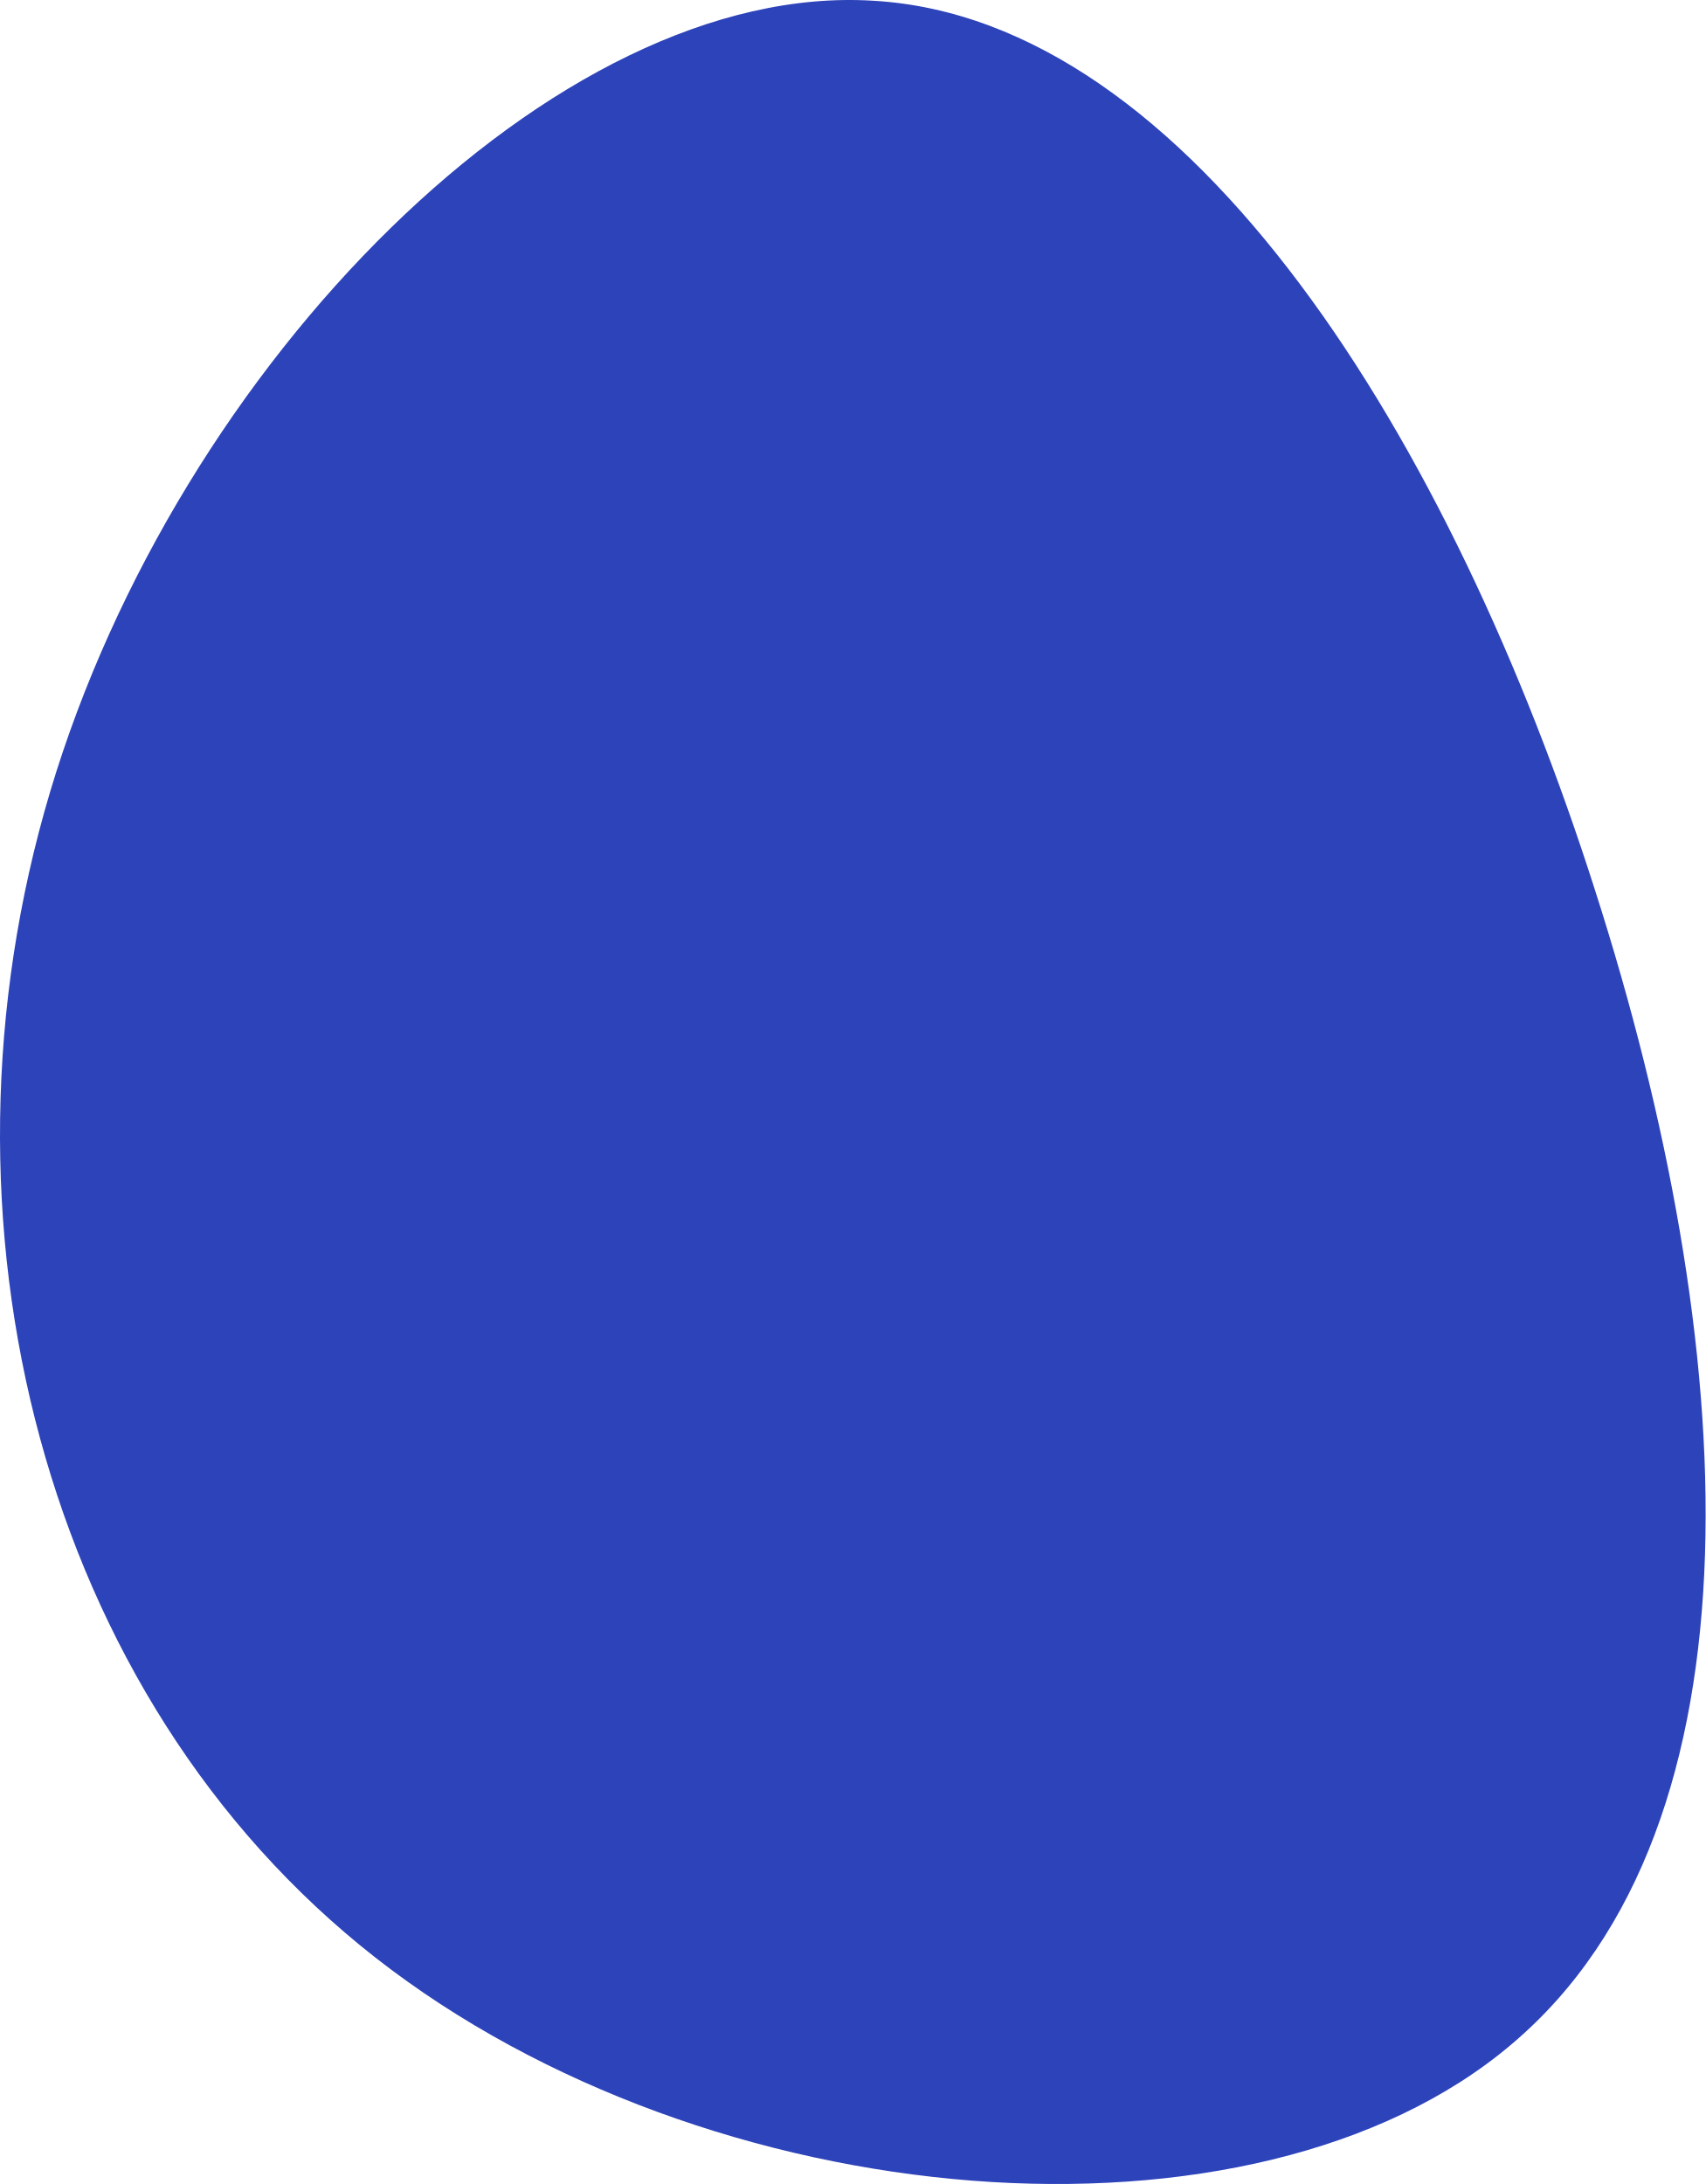
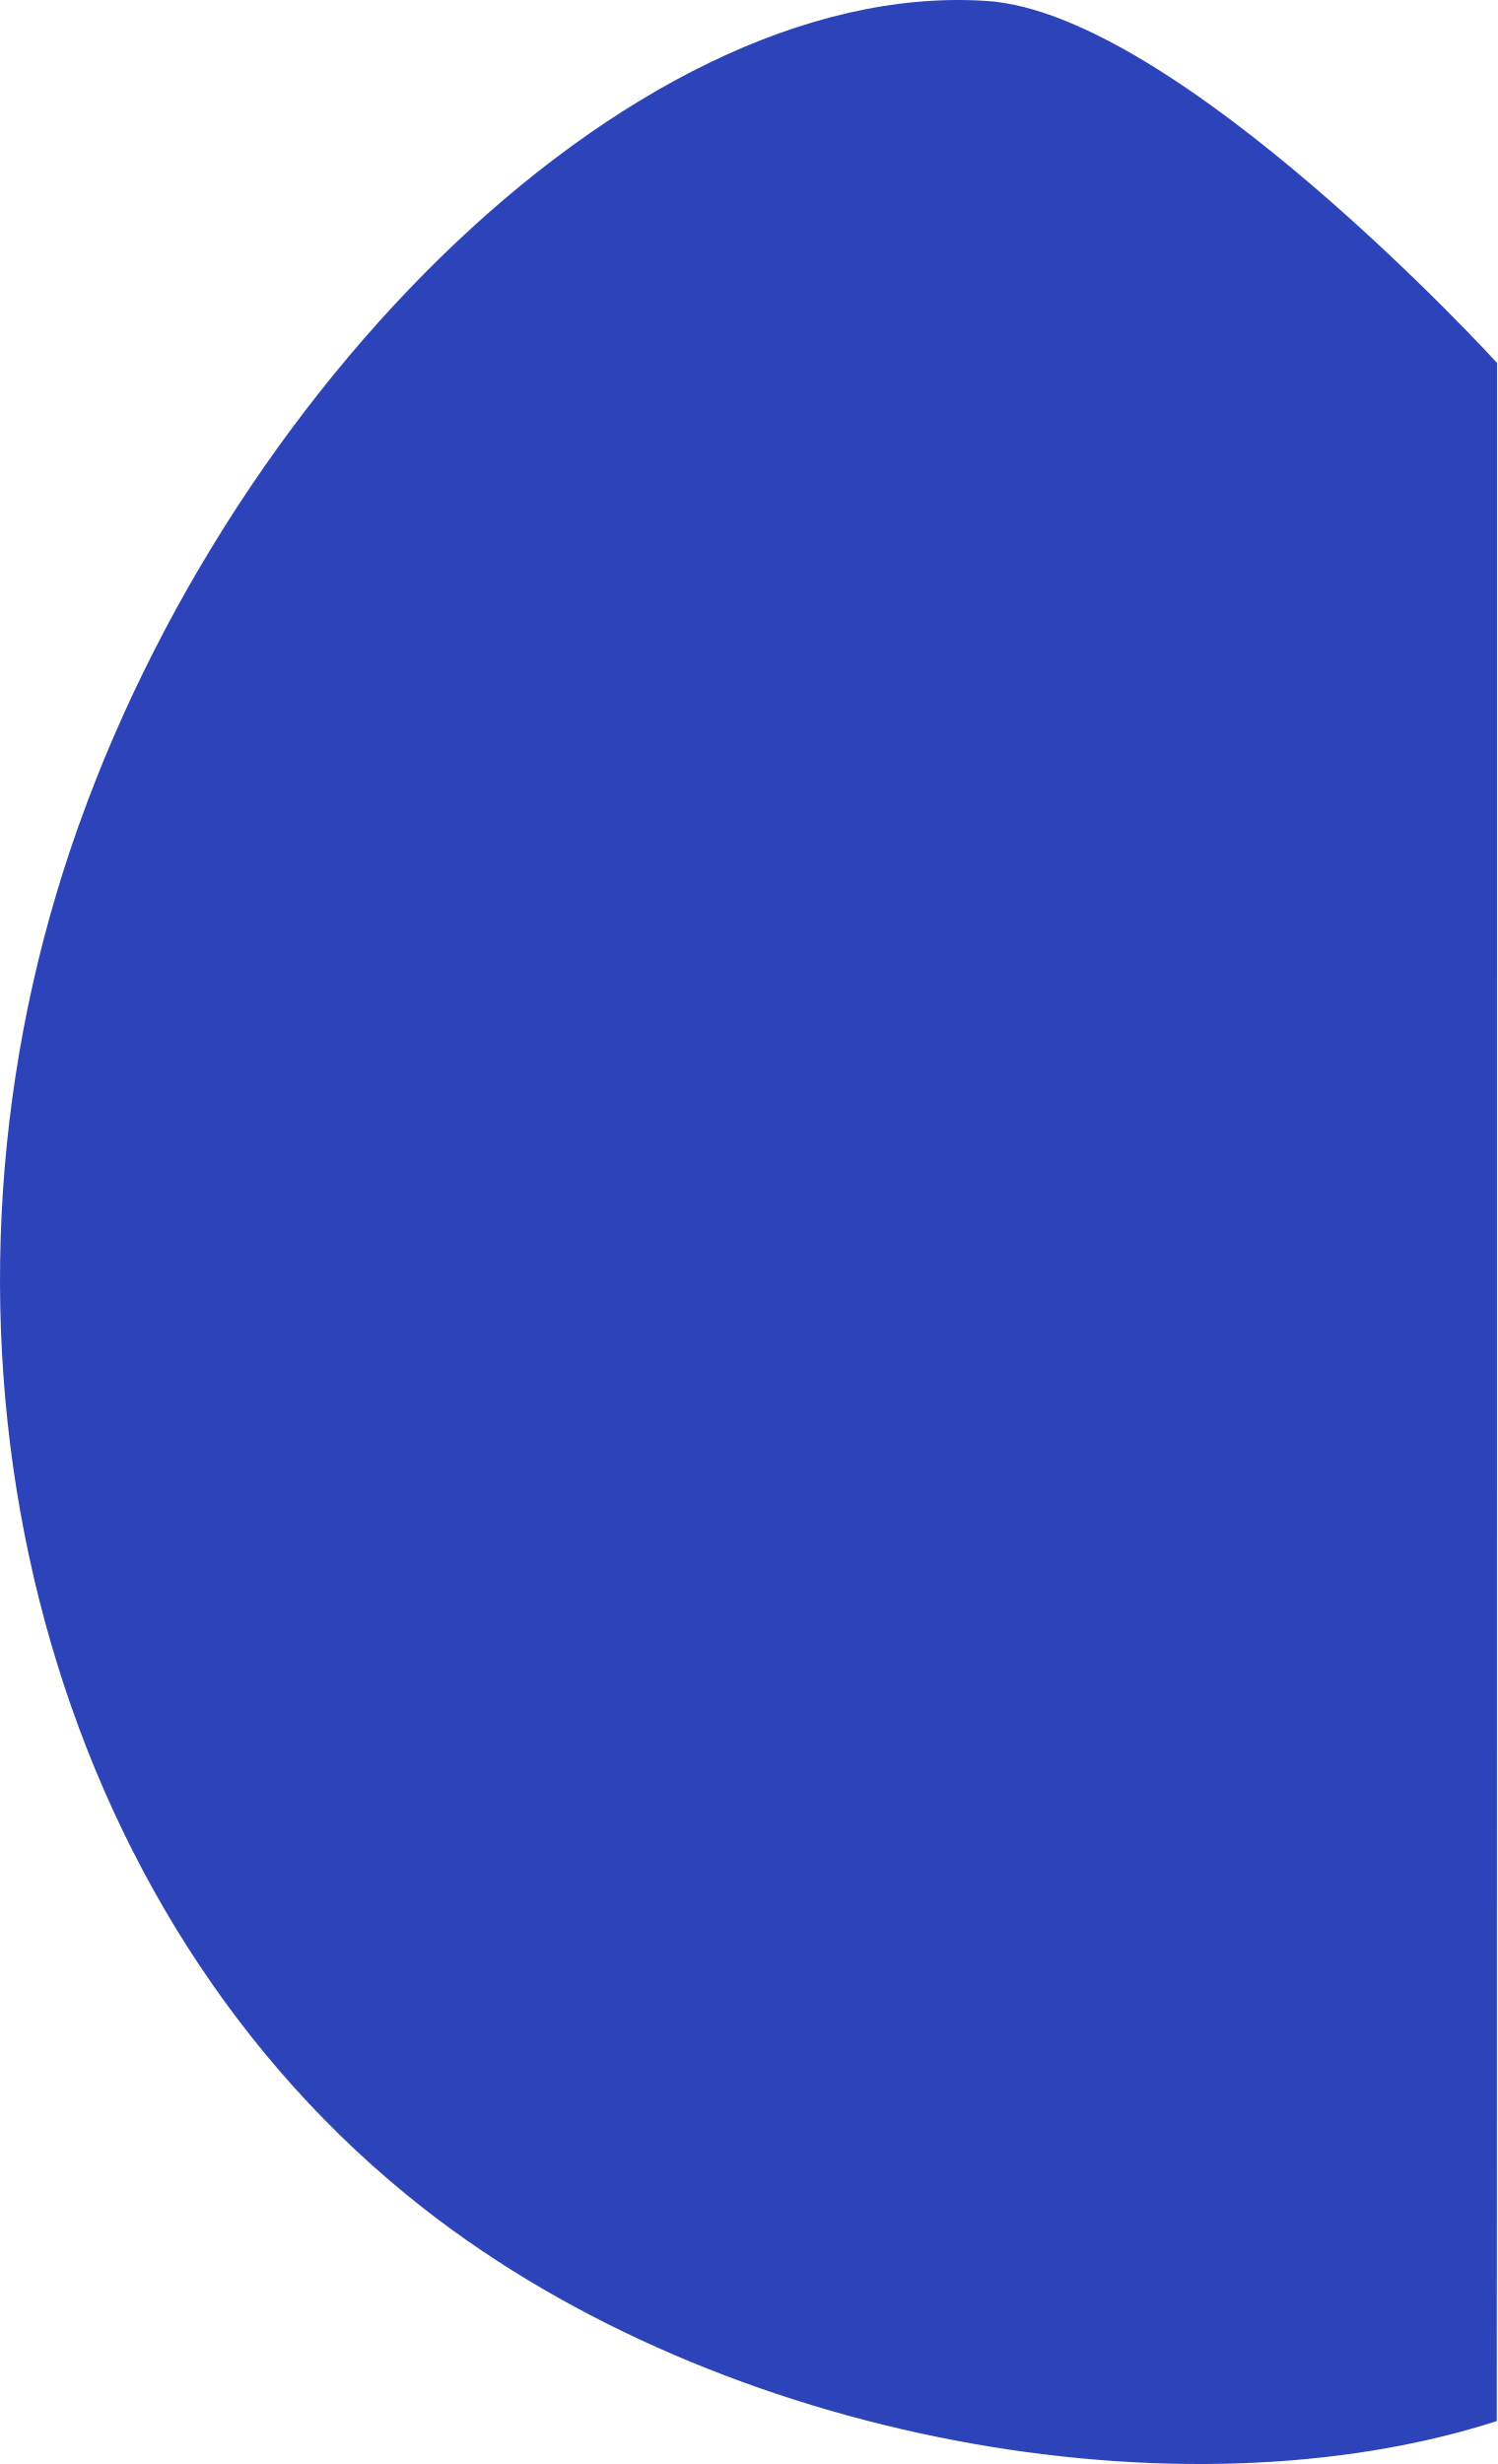
- <svg xmlns="http://www.w3.org/2000/svg" width="110.616" height="141.628" viewBox="0 0 110.616 141.628">
-   <path id="blob1" d="M43-14.4c9.4,29.3,11.4,60.6-5.4,74.8C20.9,74.6-14.5,71.7-36.1,54.8S-65.5,7-57.2-20.8-24.4-73.4-3.8-72.1C16.8-70.9,33.7-43.6,43-14.4Z" transform="translate(60.45 72.149)" fill="#2d43ba" />
+ <svg xmlns="http://www.w3.org/2000/svg" width="86.064" height="141.645" viewBox="0 0 86.064 141.645">
+   <path id="blob1" d="M25.6,67.029c-18.019,5.8-44.482,1.24-61.7-12.229C-57.7,37.9-65.5,7-57.2-20.8S-24.4-73.4-3.8-72.1c11,.641,29.414,20.812,29.414,20.812S25.613,65.669,25.6,67.029Z" transform="translate(60.45 72.149)" fill="#2d43ba" />
</svg>
